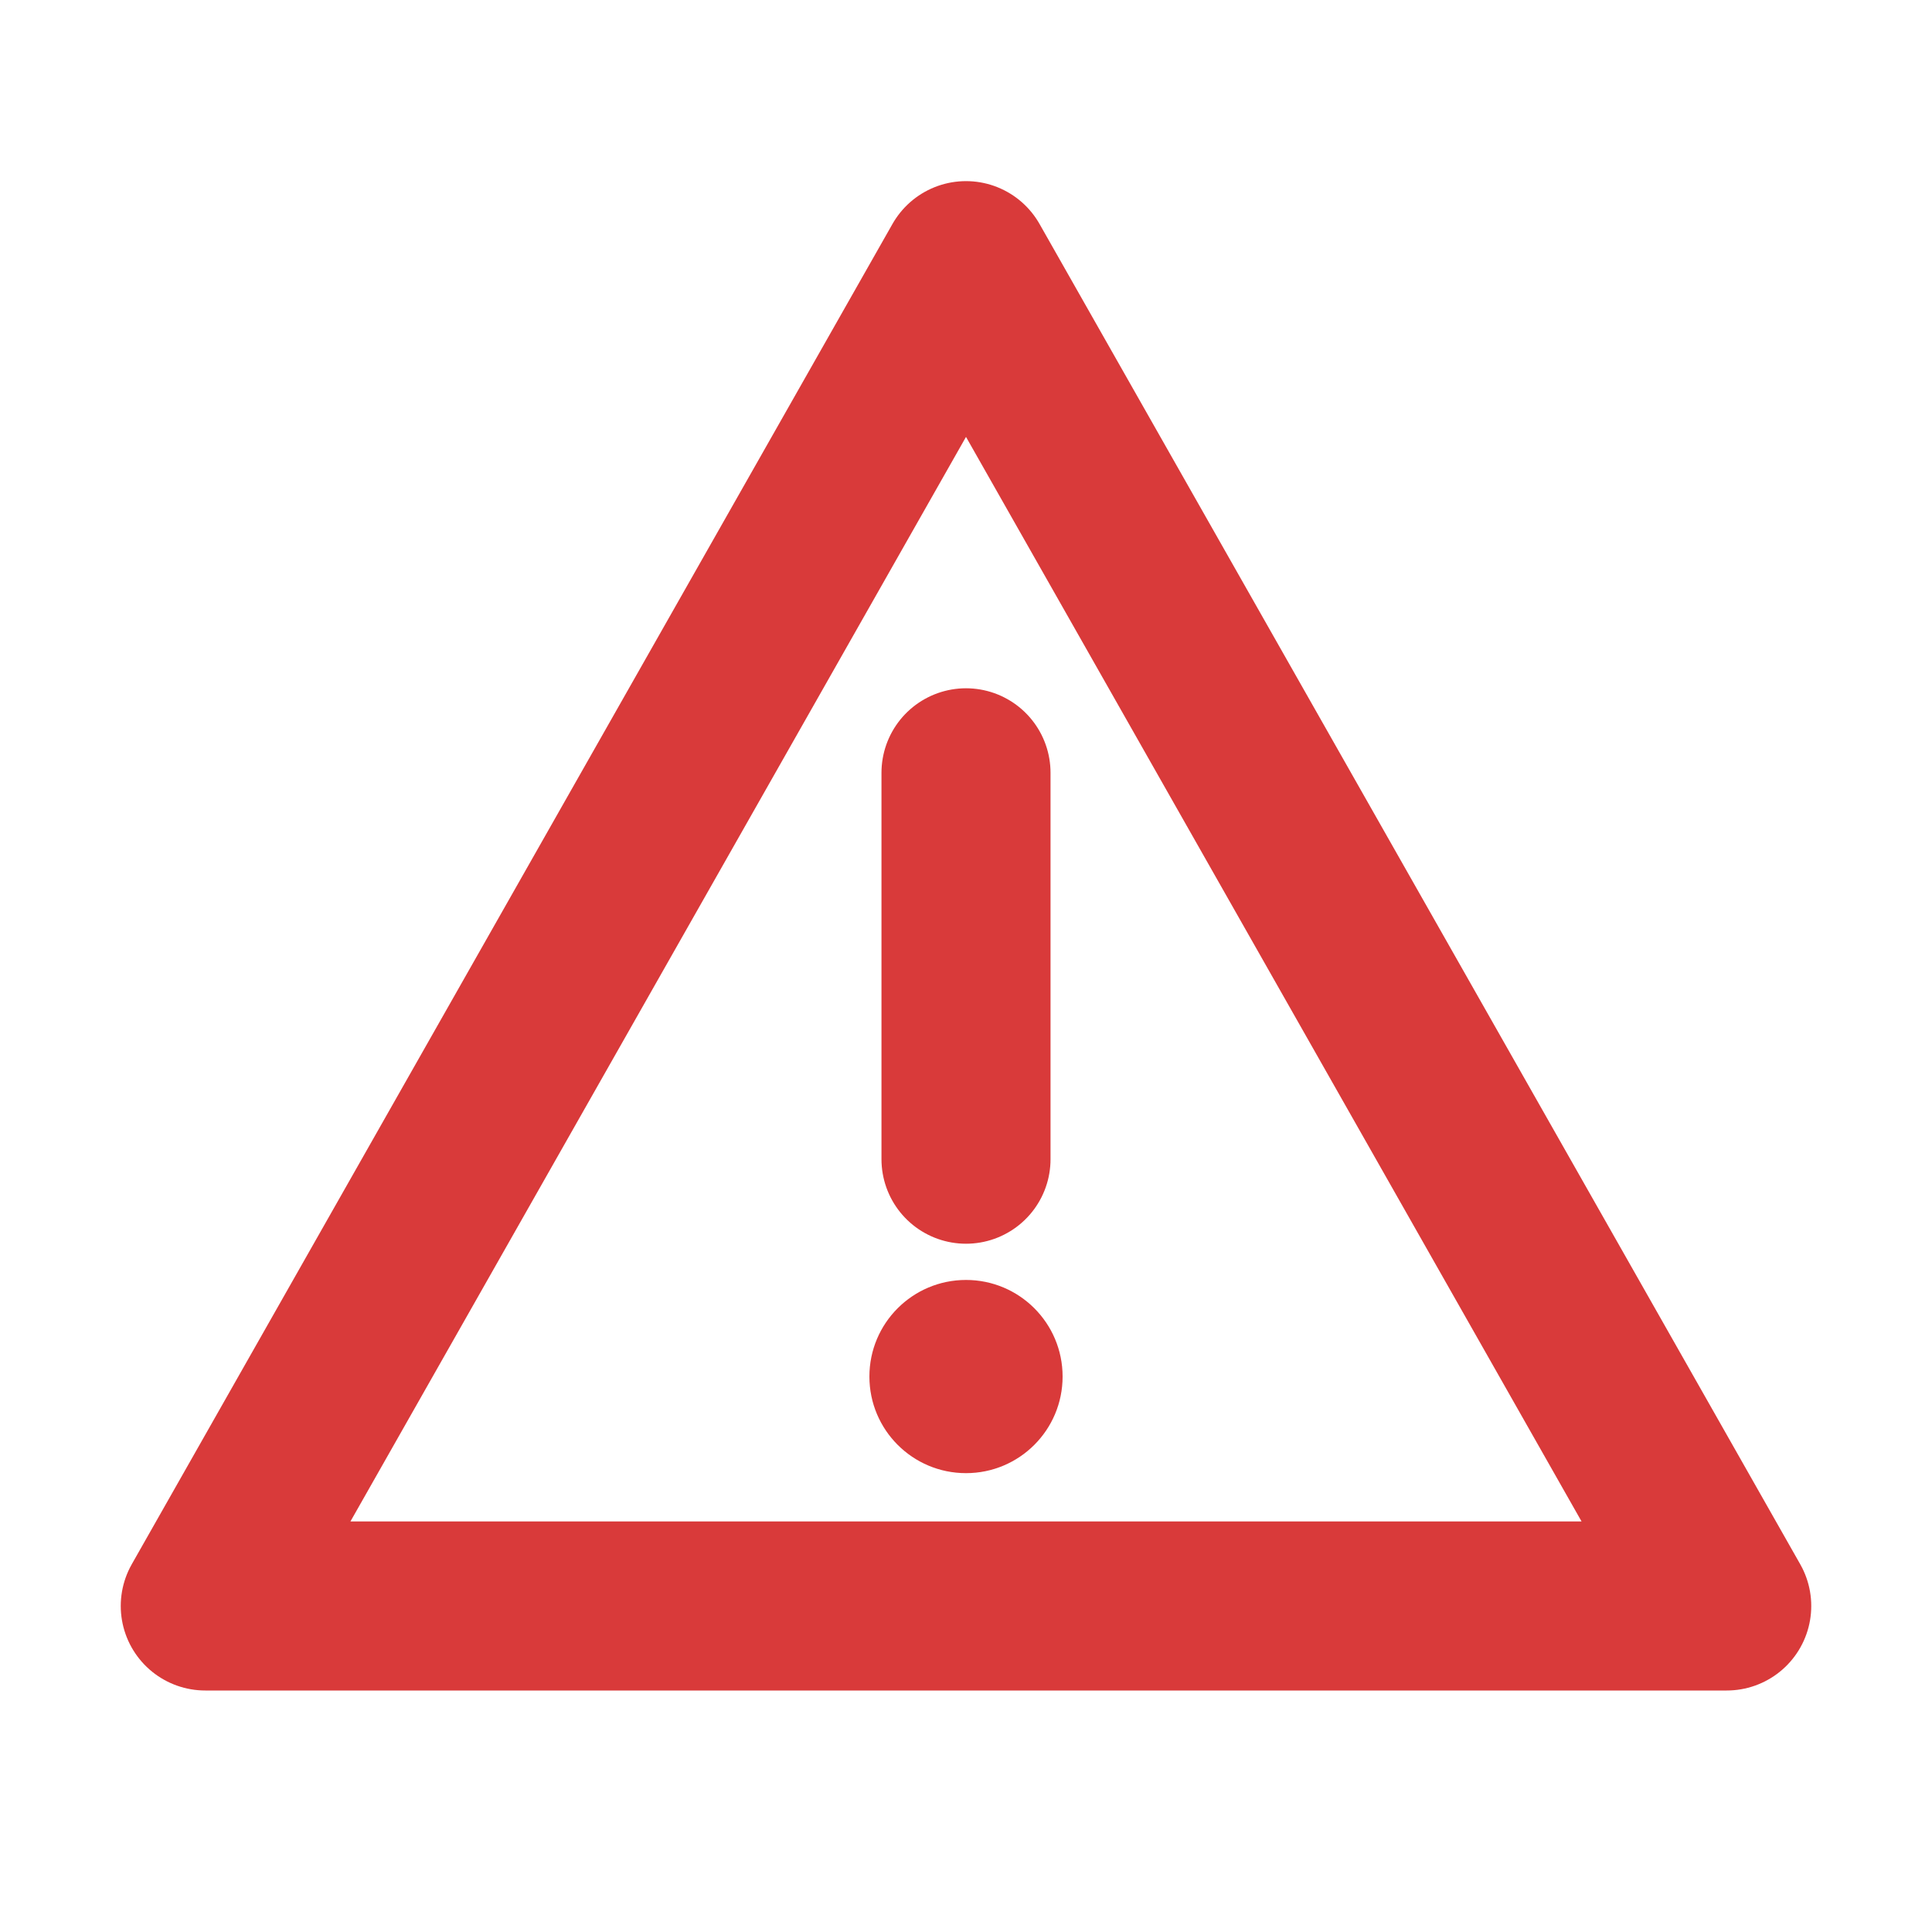
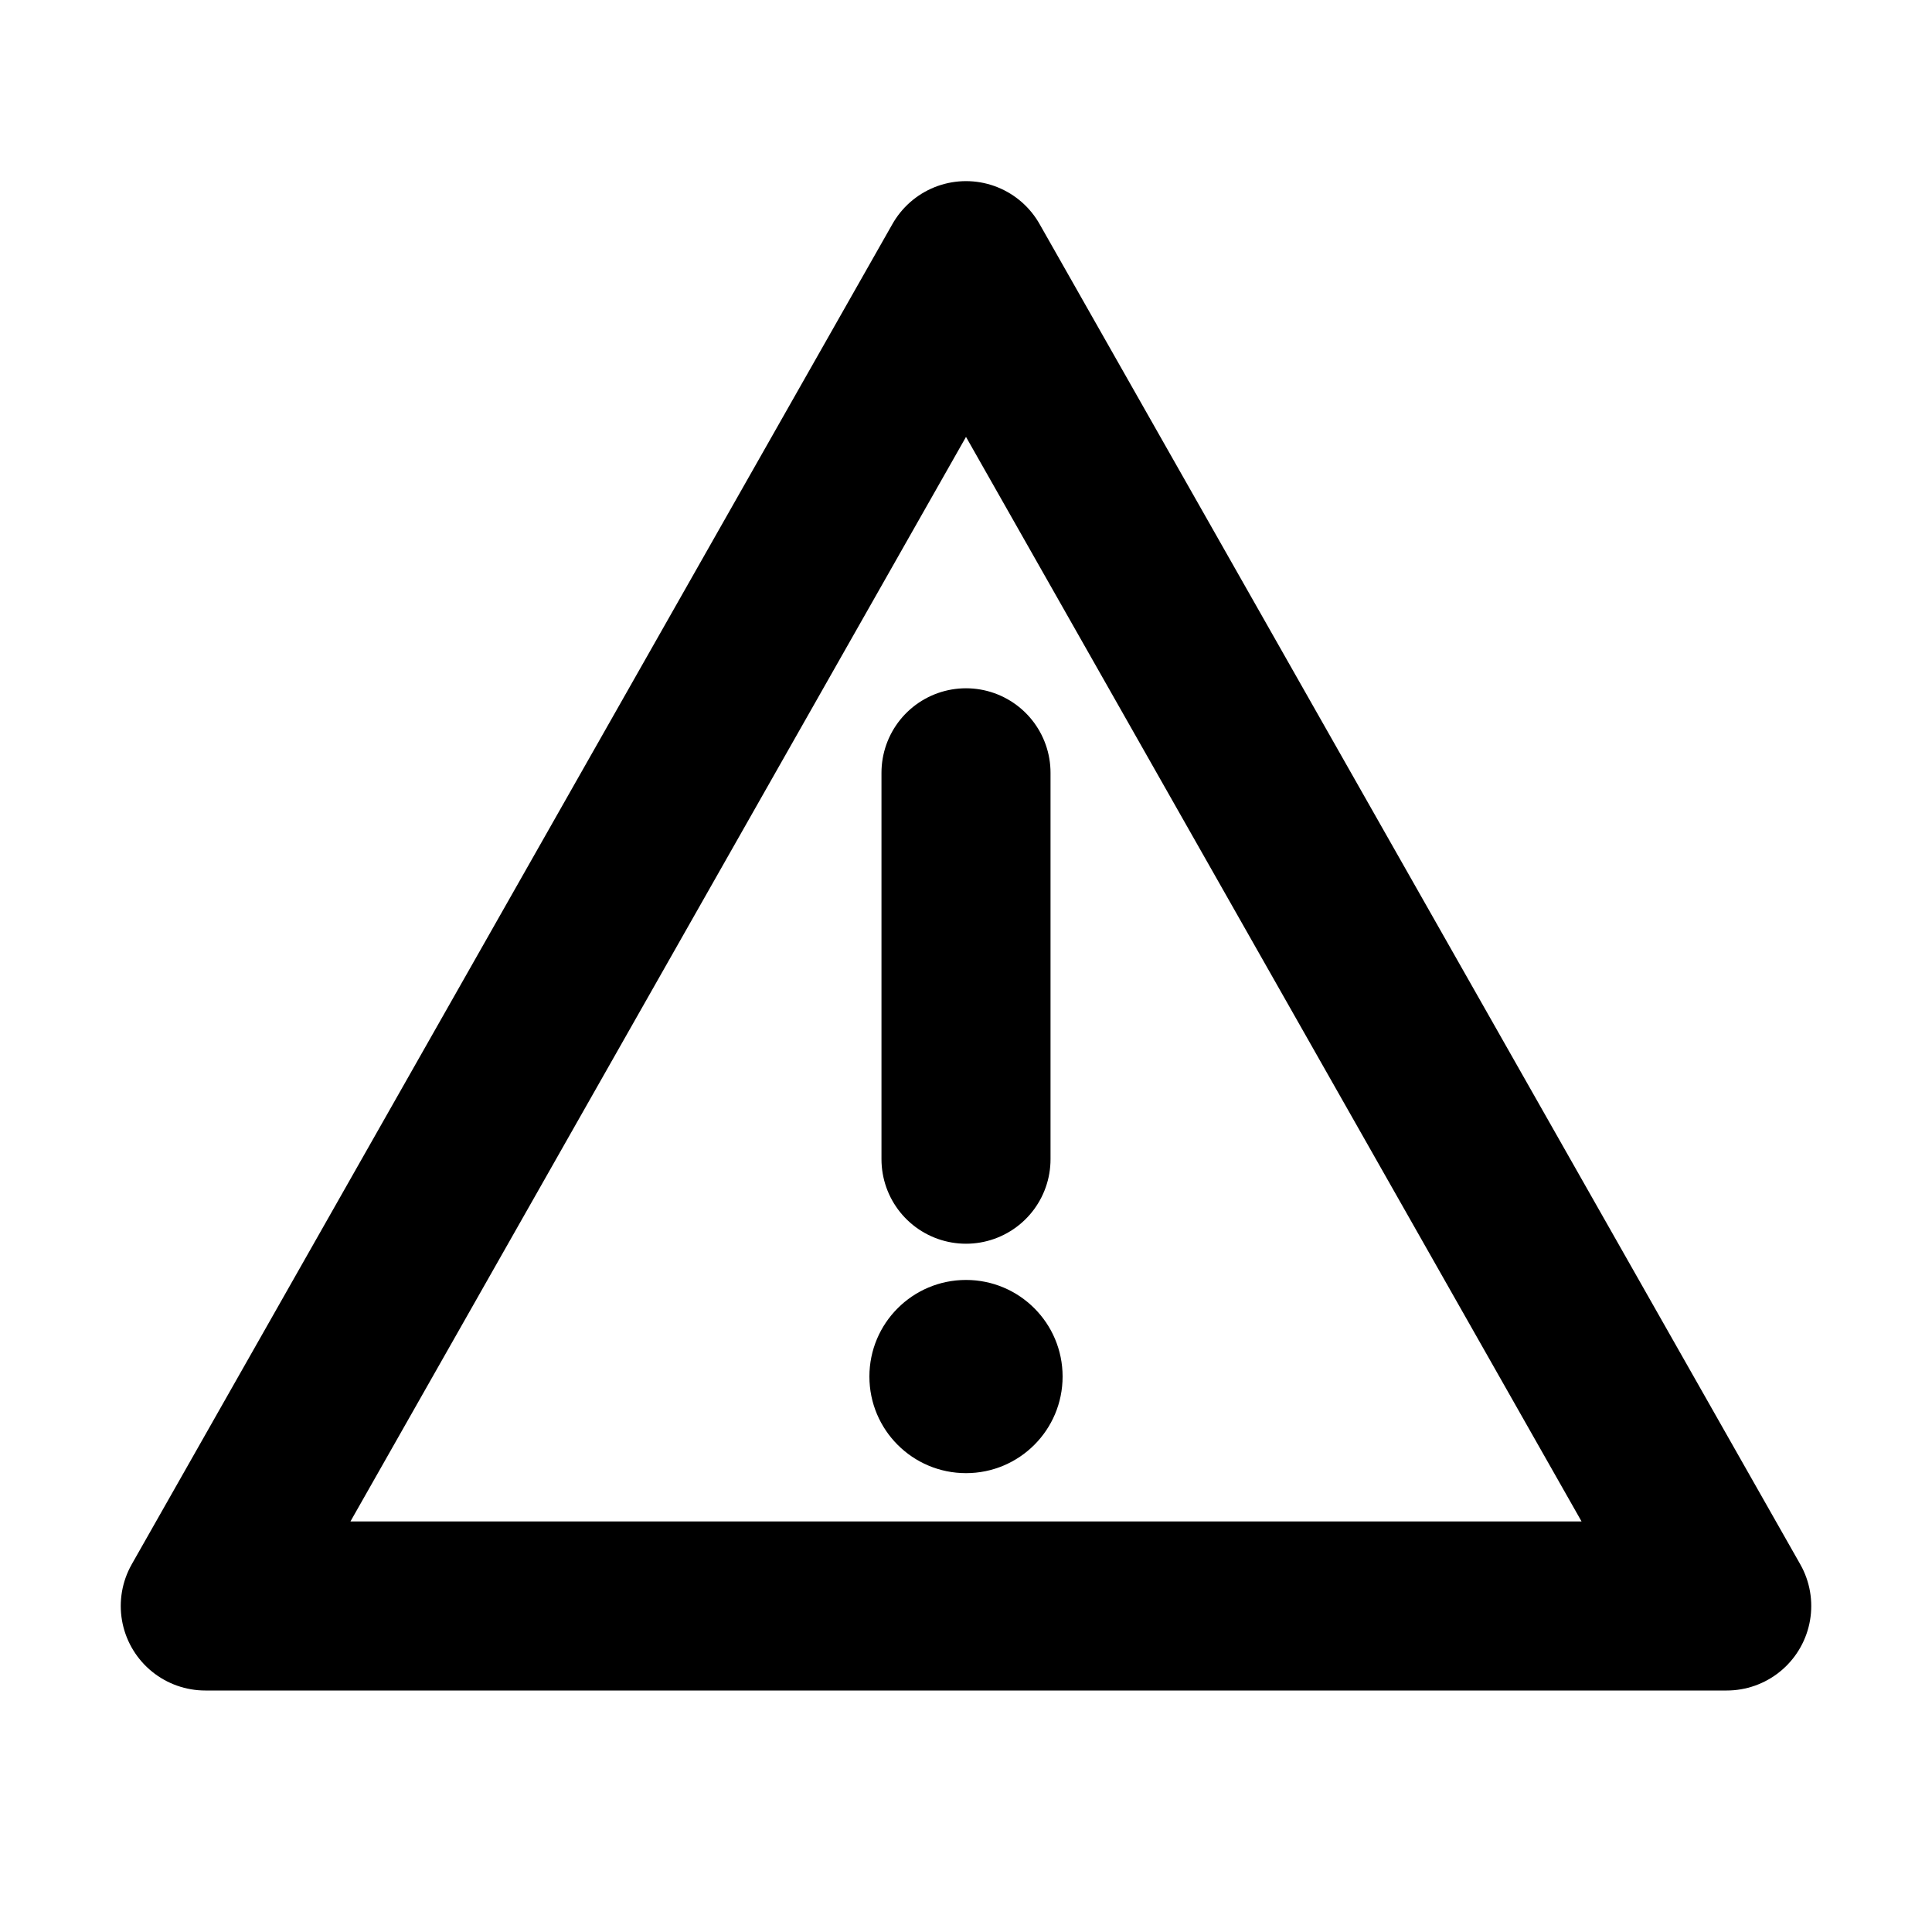
<svg xmlns="http://www.w3.org/2000/svg" preserveAspectRatio="none" overflow="visible" style="display: block;" width="16" height="16" viewBox="0 0 16 16" fill="none">
  <g id="icon/warning">
-     <path id="Vector" d="M8 2.2L14.3 13.3H1.7L8 2.2Z" stroke-width="1.4" stroke-linejoin="round" stroke="#D93A3A" />
-     <path id="Vector_2" d="M8 6.4V9.6" stroke-width="1.4" stroke-linecap="round" stroke="#D93A3A" />
-     <path id="Vector_3" d="M8 12.2C8.442 12.2 8.8 11.842 8.8 11.4C8.8 10.958 8.442 10.6 8 10.6C7.558 10.6 7.2 10.958 7.2 11.4C7.2 11.842 7.558 12.2 8 12.2Z" fill="#D93A3A" />
+     <path id="Vector" d="M8 2.2L14.3 13.3H1.7L8 2.2Z" stroke-width="1.4" stroke-linejoin="round" stroke="currentColor" />
+     <path id="Vector_2" d="M8 6.4V9.6" stroke-width="1.4" stroke-linecap="round" stroke="currentColor" />
+     <path id="Vector_3" d="M8 12.2C8.442 12.2 8.8 11.842 8.8 11.4C8.8 10.958 8.442 10.6 8 10.6C7.558 10.6 7.2 10.958 7.2 11.4C7.2 11.842 7.558 12.2 8 12.2Z" fill="currentColor" />
  </g>
</svg>
